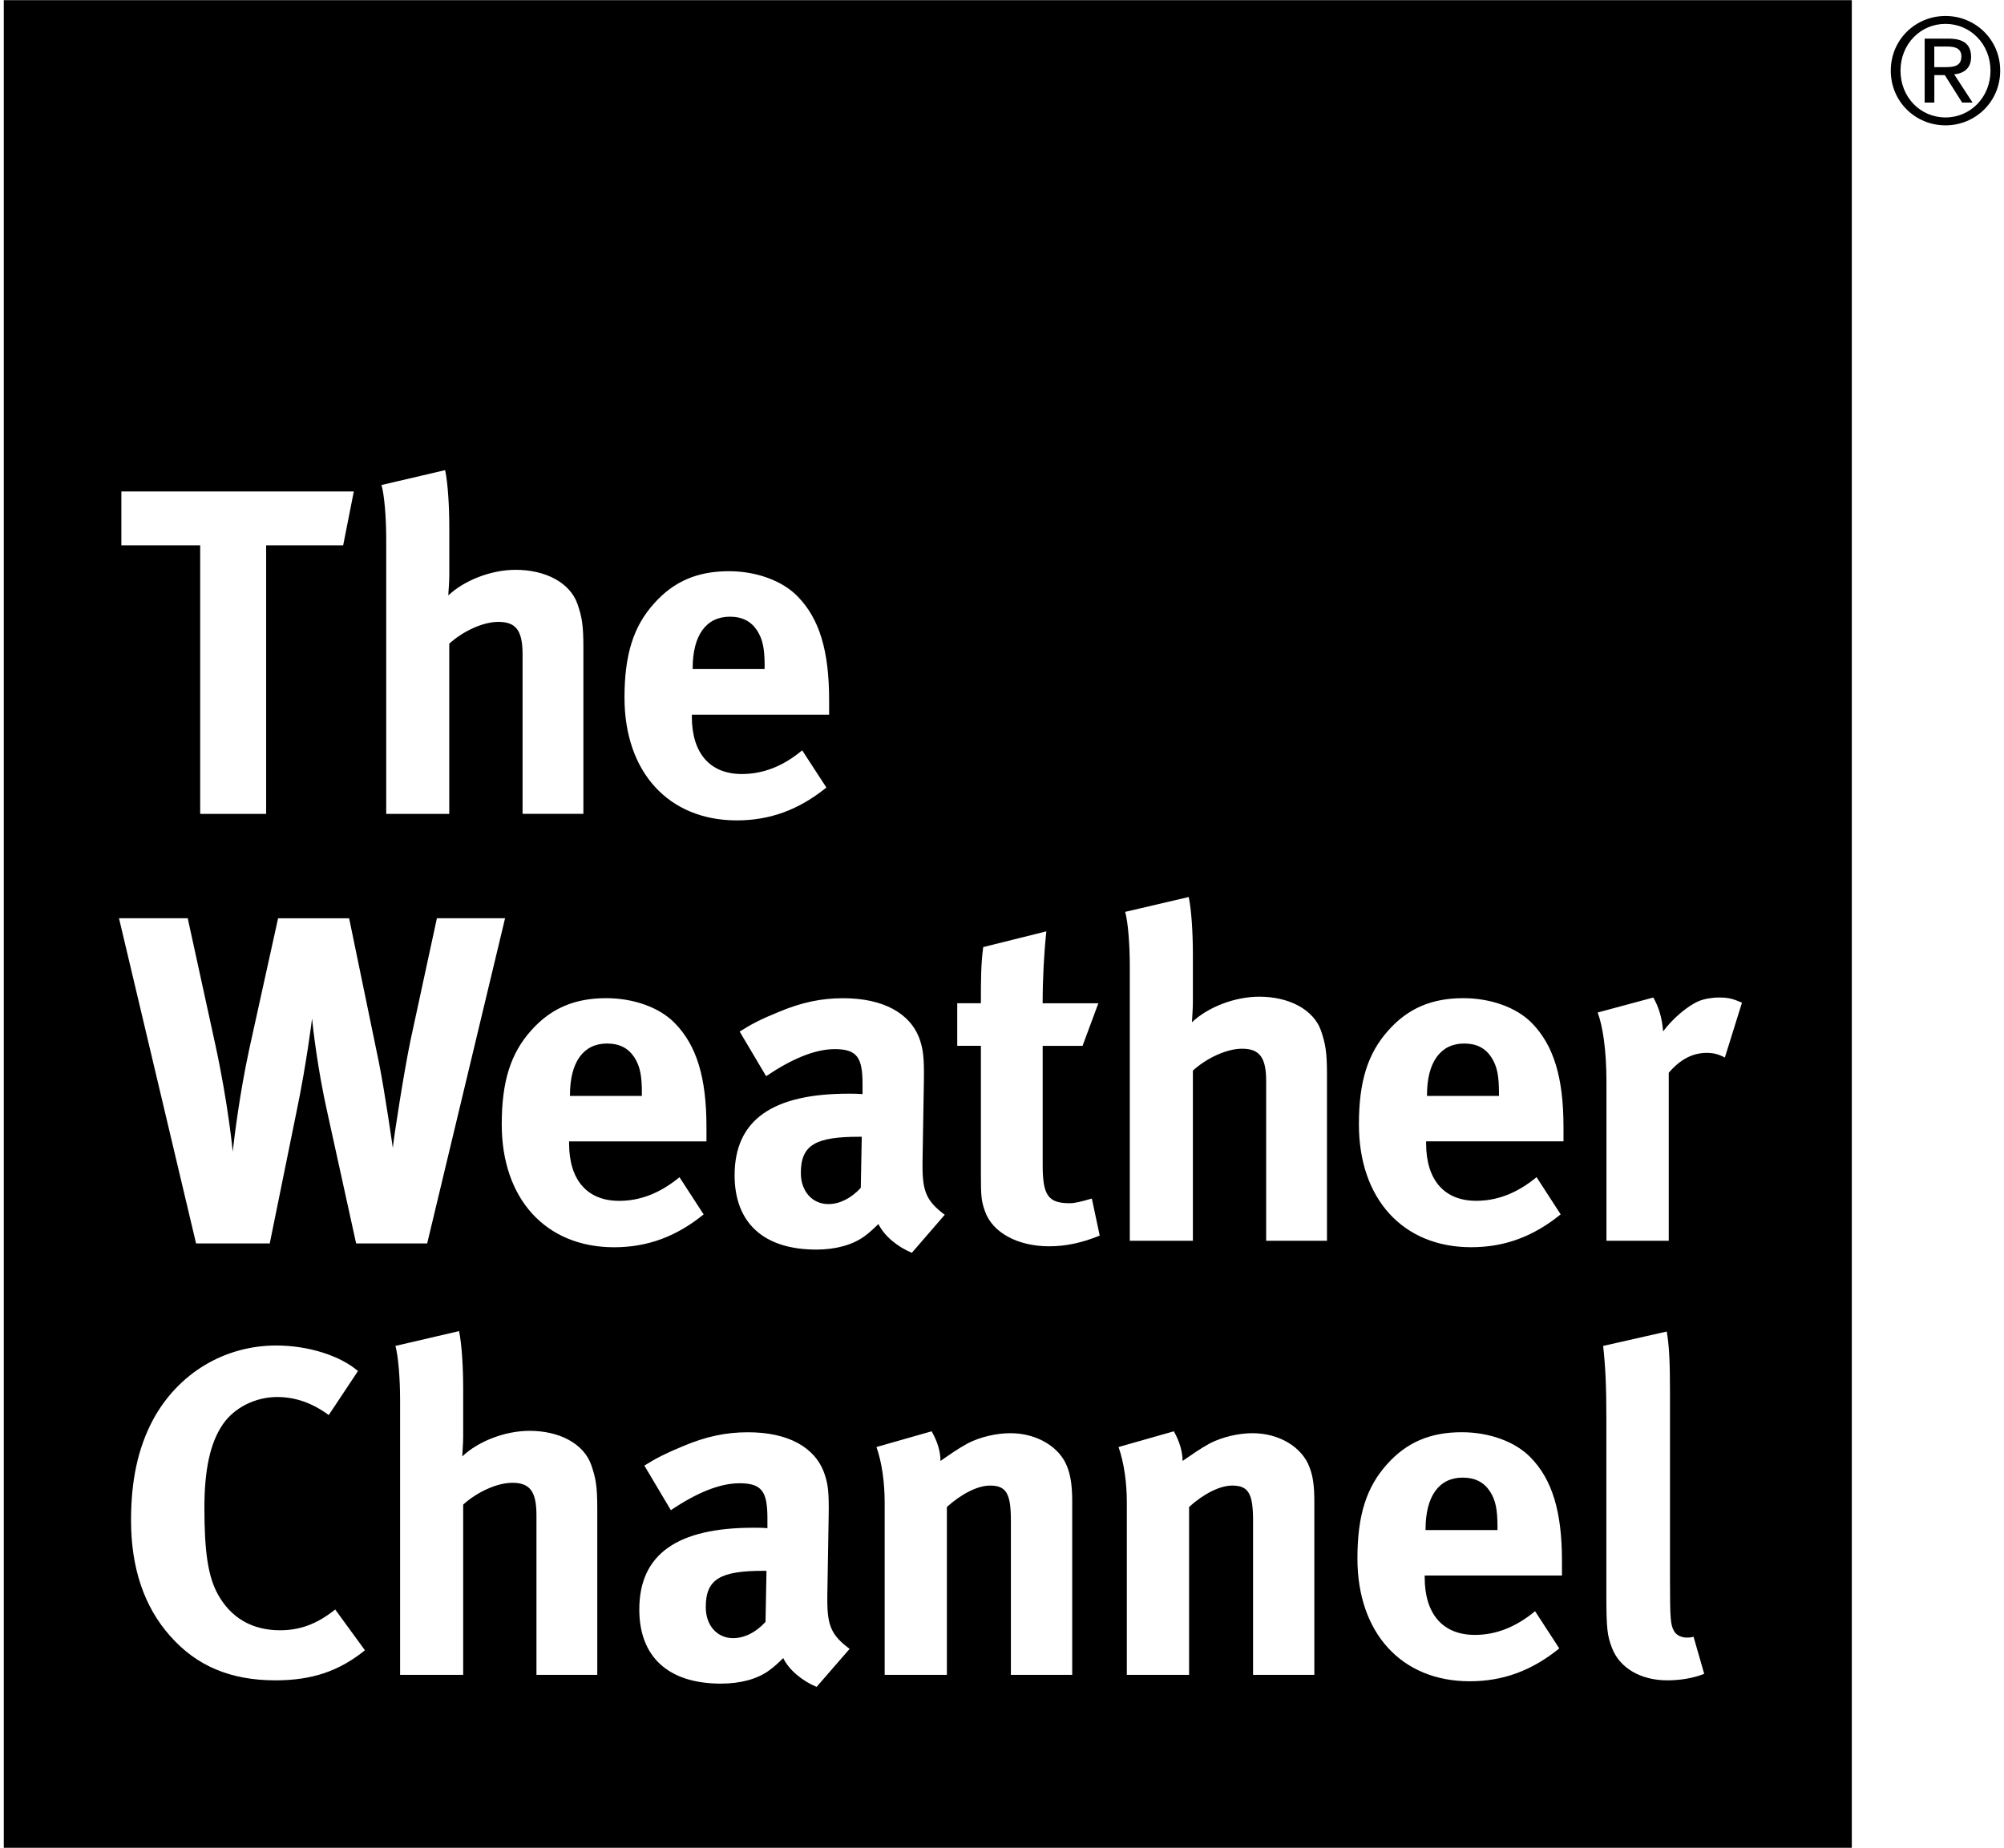
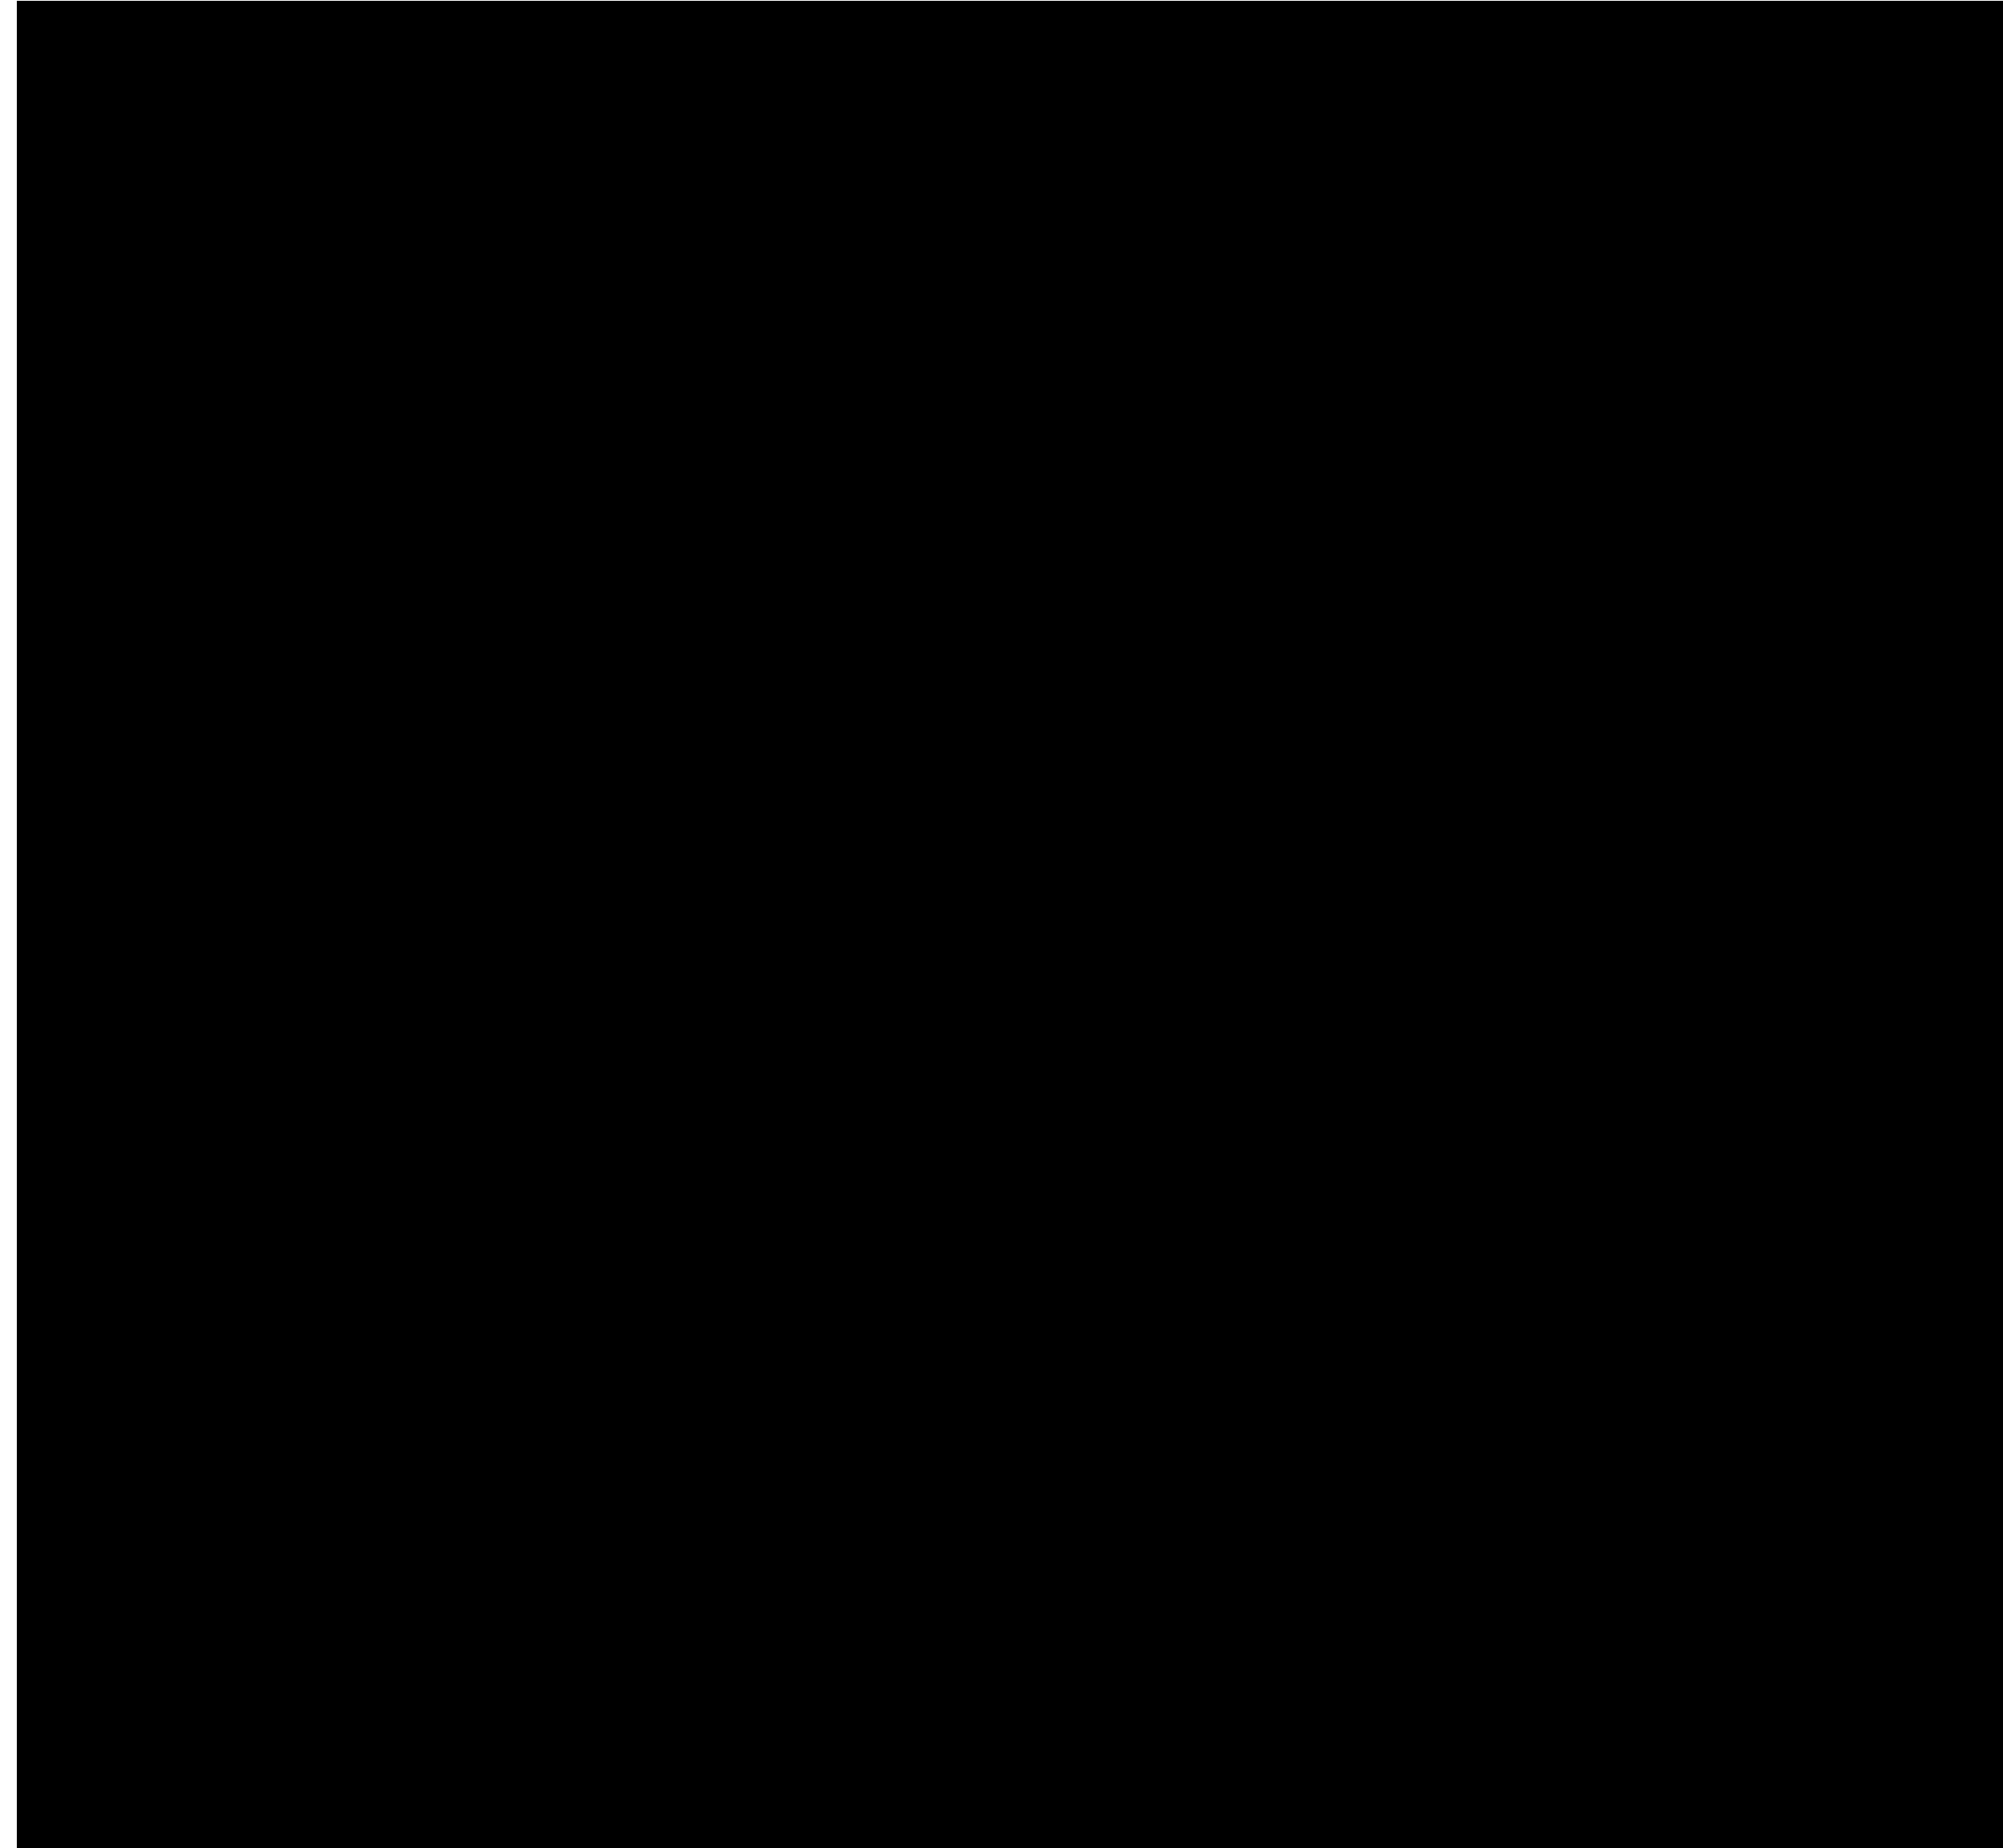
- <svg xmlns="http://www.w3.org/2000/svg" set="nav" name="twc-logo-tm" theme="light" class="Icon--icon--2aW0V Icon--lightTheme--2Ktm2 MainMenuHeader--twcLogo--3Ovn0" data-testid="Icon" aria-label="The Weather Company - Home" viewBox="0 0 432.96 399.36" fill="currentColor">
+ <svg xmlns="http://www.w3.org/2000/svg" set="nav" name="twc-logo-tm" theme="light" class="Icon--icon--2aW0V Icon--lightTheme--2Ktm2 MainMenuHeader--twcLogo--3Ovn0" data-testid="Icon" aria-label="The Weather Company - Home" viewBox="0 0 97.57 90" fill="currentColor">
  <path fill="currentColor" d="M152.48 347.3c0 4.02 2.48 6.71 5.9 6.71 2.51 0 5.01-1.3 7.01-3.52l.21-11.03h-.62c-9.31 0-12.5 1.74-12.5 7.84zM165.2 144c0-3.81-.4-5.81-1.61-7.72-1.3-1.99-3.2-3.01-5.9-3.01-5.12 0-8.04 4.02-8.04 11.13v.19h15.54V144h.01zm7.82 109.49c0 4.01 2.52 6.72 5.94 6.72 2.5 0 5.01-1.32 7.01-3.52l.21-11.03h-.6c-9.34.01-12.56 1.73-12.56 7.83zm-34.34-17.25c0-3.81-.41-5.8-1.6-7.7-1.32-2.02-3.22-3.03-5.94-3.03-5.11 0-8 4.03-8 11.14v.19h15.53v-.6h.01zM316 319.32c-5.1 0-8.01 4.02-8.01 11.15v.19h15.54v-.59c0-3.82-.39-5.83-1.59-7.72-1.32-2.02-3.22-3.03-5.94-3.03z" />
  <path fill="currentColor" d="M372.65 228.54c-1.33-.7-2.41-1.01-3.91-1.01-3.02 0-5.74 1.4-8.21 4.3v36.3h-13.46v-34.3c0-6.9-.8-12.13-1.9-15.02l12.02-3.24c1.21 2.11 1.9 4.44 2.12 7.32 1.92-2.59 5.09-5.4 7.63-6.51 1.1-.49 2.9-.81 4.38-.81 2.02 0 2.92.2 5.03 1.11l-3.7 11.86zM360.2 363.13c-5.73 0-10.32-2.69-11.94-7.03-1.01-2.59-1.21-4.18-1.21-11.5v-38.29c0-6.72-.19-10.82-.69-15.45l13.73-3.11c.5 2.81.71 6.14.71 13.33v40c0 8.82.1 10.02.88 11.42.5.89 1.62 1.39 2.72 1.39.5 0 .79 0 1.49-.18l2.3 8.02c-2.29.9-5.08 1.4-7.99 1.4zm-22.42-116.48h-29.67v.44c0 7.91 3.91 12.41 10.83 12.41 4.61 0 8.92-1.71 13.03-5.11l5.21 8.04c-5.91 4.8-12.12 7.1-19.34 7.1-14.73 0-24.25-10.43-24.25-26.55 0-9.24 1.89-15.35 6.4-20.35 4.22-4.72 9.33-6.92 16.14-6.92 5.92 0 11.53 1.99 14.85 5.4 4.7 4.83 6.81 11.76 6.81 22.47v3.07h-.01zm-.32 93.83H307.8v.41c0 7.9 3.92 12.42 10.83 12.42 4.62 0 8.91-1.72 13.02-5.12l5.23 8.04c-5.92 4.8-12.13 7.1-19.35 7.1-14.74 0-24.26-10.43-24.26-26.55 0-9.23 1.9-15.35 6.4-20.35 4.22-4.73 9.33-6.92 16.14-6.92 5.9 0 11.53 2.01 14.84 5.42 4.71 4.8 6.81 11.73 6.81 22.43v3.12zm-50.78-72.34h-13.13v-34.5c0-5.09-1.4-7.01-5.21-7.01-3.31 0-7.63 2.01-10.62 4.73v36.78h-13.63v-59.35c0-4.82-.4-9.61-1-11.73l13.73-3.21c.59 2.81.9 7.61.9 12.52v10.22c0 1.61-.2 3.72-.2 4.32 3.51-3.31 9.31-5.52 14.54-5.52 6.51 0 11.72 2.81 13.33 7.31.99 2.94 1.3 4.63 1.3 9.54v35.9h-.01zm-2.73 93.8h-13.23v-33.38c0-5.81-1.01-7.52-4.51-7.52-2.7 0-6.22 1.82-9.31 4.62v36.28h-13.45v-37.19c0-4.41-.6-8.61-1.79-12.04l11.95-3.4c1.18 2.1 1.88 4.31 1.88 6.41 2.01-1.38 3.72-2.6 5.91-3.81 2.73-1.39 6.23-2.19 9.22-2.19 5.71 0 10.73 2.99 12.32 7.42.74 1.9 1.02 4.11 1.02 7.31v37.49h-.01zm-57.3-92.61c-6.81 0-12.23-2.99-13.83-7.52-.8-2.23-.9-3.23-.9-7.92v-27.88h-5.11v-9.21h5.11c0-5 0-8.34.5-12.13l13.64-3.4c-.5 4.69-.8 10.32-.8 15.54h12.04l-3.42 9.21h-8.61v25.78c0 6.51 1.19 8.22 5.81 8.22 1.2 0 2.41-.32 4.81-1.01l1.7 8.01c-3.94 1.61-7.43 2.31-10.94 2.31zm4.99 92.61H218.4v-33.38c0-5.81-1.01-7.52-4.51-7.52-2.7 0-6.19 1.82-9.32 4.62v36.28h-13.44v-37.19c0-4.41-.58-8.61-1.77-12.04l11.92-3.4c1.2 2.1 1.91 4.31 1.91 6.41 1.99-1.38 3.69-2.6 5.9-3.81 2.7-1.39 6.21-2.19 9.21-2.19 5.72 0 10.74 2.99 12.33 7.42.71 1.9 1.02 4.11 1.02 7.31v37.49h-.01zm-55.28-91.9c-11.45 0-17.65-5.83-17.65-16.06 0-12.03 8.31-17.63 24.63-17.63 1.01 0 1.92 0 3.01.09v-2.11c0-5.69-1.09-7.61-6-7.61-4.3 0-9.32 2.13-14.83 5.85l-5.72-9.65c2.72-1.71 4.71-2.71 8.34-4.19 5-2.12 9.32-3.01 14.02-3.01 8.61 0 14.54 3.21 16.55 8.91.69 2.1.99 3.7.89 9.22l-.29 17.26v.9c0 5.5.89 7.58 4.8 10.51l-7.11 8.22c-3.11-1.31-5.92-3.59-7.22-6.22-1 .98-2.11 2.01-3.11 2.71-2.51 1.8-6.11 2.81-10.31 2.81zm.06 94.51c-3.1-1.31-5.92-3.61-7.21-6.23-1.01 1.02-2.11 2.01-3.11 2.72-2.51 1.81-6.11 2.8-10.33 2.8-11.43 0-17.65-5.82-17.65-16.02 0-12.04 8.33-17.67 24.67-17.67 1 0 1.91 0 3.01.1v-2.08c0-5.74-1.1-7.63-6.03-7.63-4.32 0-9.34 2.11-14.83 5.82l-5.73-9.64c2.72-1.7 4.73-2.69 8.34-4.19 5.02-2.12 9.32-3.01 14.05-3.01 8.59 0 14.52 3.19 16.51 8.93.72 2.1 1.03 3.72.92 9.21l-.29 17.26v.89c0 5.52.9 7.6 4.82 10.52l-7.14 8.22zM108.4 242.98c0-9.24 1.9-15.35 6.41-20.35 4.22-4.72 9.33-6.92 16.15-6.92 5.91 0 11.54 1.99 14.84 5.4 4.72 4.83 6.83 11.76 6.83 22.47v3.08h-29.68v.44c0 7.91 3.92 12.41 10.82 12.41 4.62 0 8.91-1.71 13.03-5.11l5.22 8.04c-5.92 4.8-12.14 7.1-19.36 7.1-14.73-.01-24.26-10.44-24.26-26.56zm20.64 118.96H115.9v-34.5c0-5.1-1.4-7-5.2-7-3.31 0-7.63 1.99-10.63 4.71v36.79H86.44V302.6c0-4.83-.41-9.62-1.01-11.74l13.75-3.2c.58 2.82.89 7.62.89 12.56v10.19c0 1.6-.2 3.72-.2 4.33 3.5-3.32 9.32-5.53 14.53-5.53 6.52 0 11.71 2.81 13.32 7.33 1.01 2.92 1.32 4.61 1.32 9.54v35.86zm-69.54 1.19c-9.63 0-17.05-3.09-22.76-9.61-5.62-6.31-8.43-14.73-8.43-24.96 0-8.72 1.52-15.64 4.7-21.65 5.44-10.12 15.46-16.14 26.69-16.14 6.91 0 13.82 2.21 17.64 5.52l-6.32 9.51c-3.51-2.6-7.22-3.9-11.12-3.9-4.72 0-9.33 2.29-11.83 6.01-2.7 4-3.91 9.83-3.91 17.94 0 9.52.79 14.83 2.89 18.65 2.81 5.12 7.42 7.81 13.44 7.81 4.1 0 7.82-1.19 11.93-4.49l6.42 8.81c-5.52 4.49-11.41 6.5-19.34 6.5zM40.56 198.45l6 27.48c2.81 13.04 3.72 22.95 3.72 22.95.29-2.7 1.5-12.64 3.59-22.25l6.21-28.18h15.35l6.44 31.19c1.3 6.51 3 18.45 3 18.45.19-2.22 2.39-16.36 3.8-23.18l5.72-26.47h14.73l-16.83 70.27H76.94l-6.23-28.36c-2.1-9.32-3.11-18.34-3.29-20.24 0 0-1.2 9.82-3.34 20.05l-5.8 28.55H42.36l-16.65-70.27h14.85v.01zm-14.34-92.24h50.22l-2.3 11.64H57.5v58.04H43.25v-58.04H26.22v-11.64zm69.95-4.61c.59 2.81.9 7.62.9 12.53v10.23c0 1.58-.21 3.71-.21 4.31 3.51-3.31 9.32-5.53 14.53-5.53 6.52 0 11.73 2.8 13.35 7.32 1 2.9 1.3 4.61 1.3 9.53v35.89H112.9V141.4c0-5.11-1.4-7.01-5.23-7.01-3.31 0-7.61 1.99-10.61 4.71v36.79H83.44v-59.35c0-4.82-.41-9.61-1.02-11.73l13.75-3.21zm45.17 28.78c4.21-4.72 9.32-6.94 16.14-6.94 5.9 0 11.52 2.03 14.84 5.44 4.71 4.82 6.81 11.71 6.81 22.45v3.11h-29.66v.41c0 7.92 3.9 12.42 10.81 12.42 4.6 0 8.92-1.69 13.03-5.12l5.23 8.04c-5.93 4.79-12.15 7.1-19.35 7.1-14.75 0-24.27-10.43-24.27-26.54.01-9.26 1.9-15.37 6.42-20.37zM.82.04v399.28h399.26V.04H.82z" />
  <path fill="currentColor" d="M316.33 225.51c-5.11 0-8.03 4.03-8.03 11.14v.19h15.55v-.6c0-3.81-.41-5.8-1.61-7.7-1.3-2.02-3.21-3.03-5.91-3.03zm101.57-211h2.16c1.87 0 3.69-.1 3.69-2.32 0-1.91-1.65-2.13-3.08-2.13h-2.77v4.45zm-2.09-6.16h5.21c3.27 0 4.83 1.3 4.83 3.94 0 2.51-1.59 3.56-3.65 3.78l3.97 6.1h-2.25l-3.75-5.94h-2.26v5.94h-2.09V8.35h-.01zm4.51 17.03c5.4 0 9.72-4.38 9.72-10.11 0-5.72-4.32-10.11-9.72-10.11-5.43 0-9.72 4.39-9.72 10.11 0 5.73 4.28 10.11 9.72 10.11m0-21.93c6.42 0 11.82 5.08 11.82 11.82s-5.4 11.82-11.82 11.82c-6.45 0-11.82-5.08-11.82-11.82 0-6.73 5.37-11.82 11.82-11.82" />
</svg>
